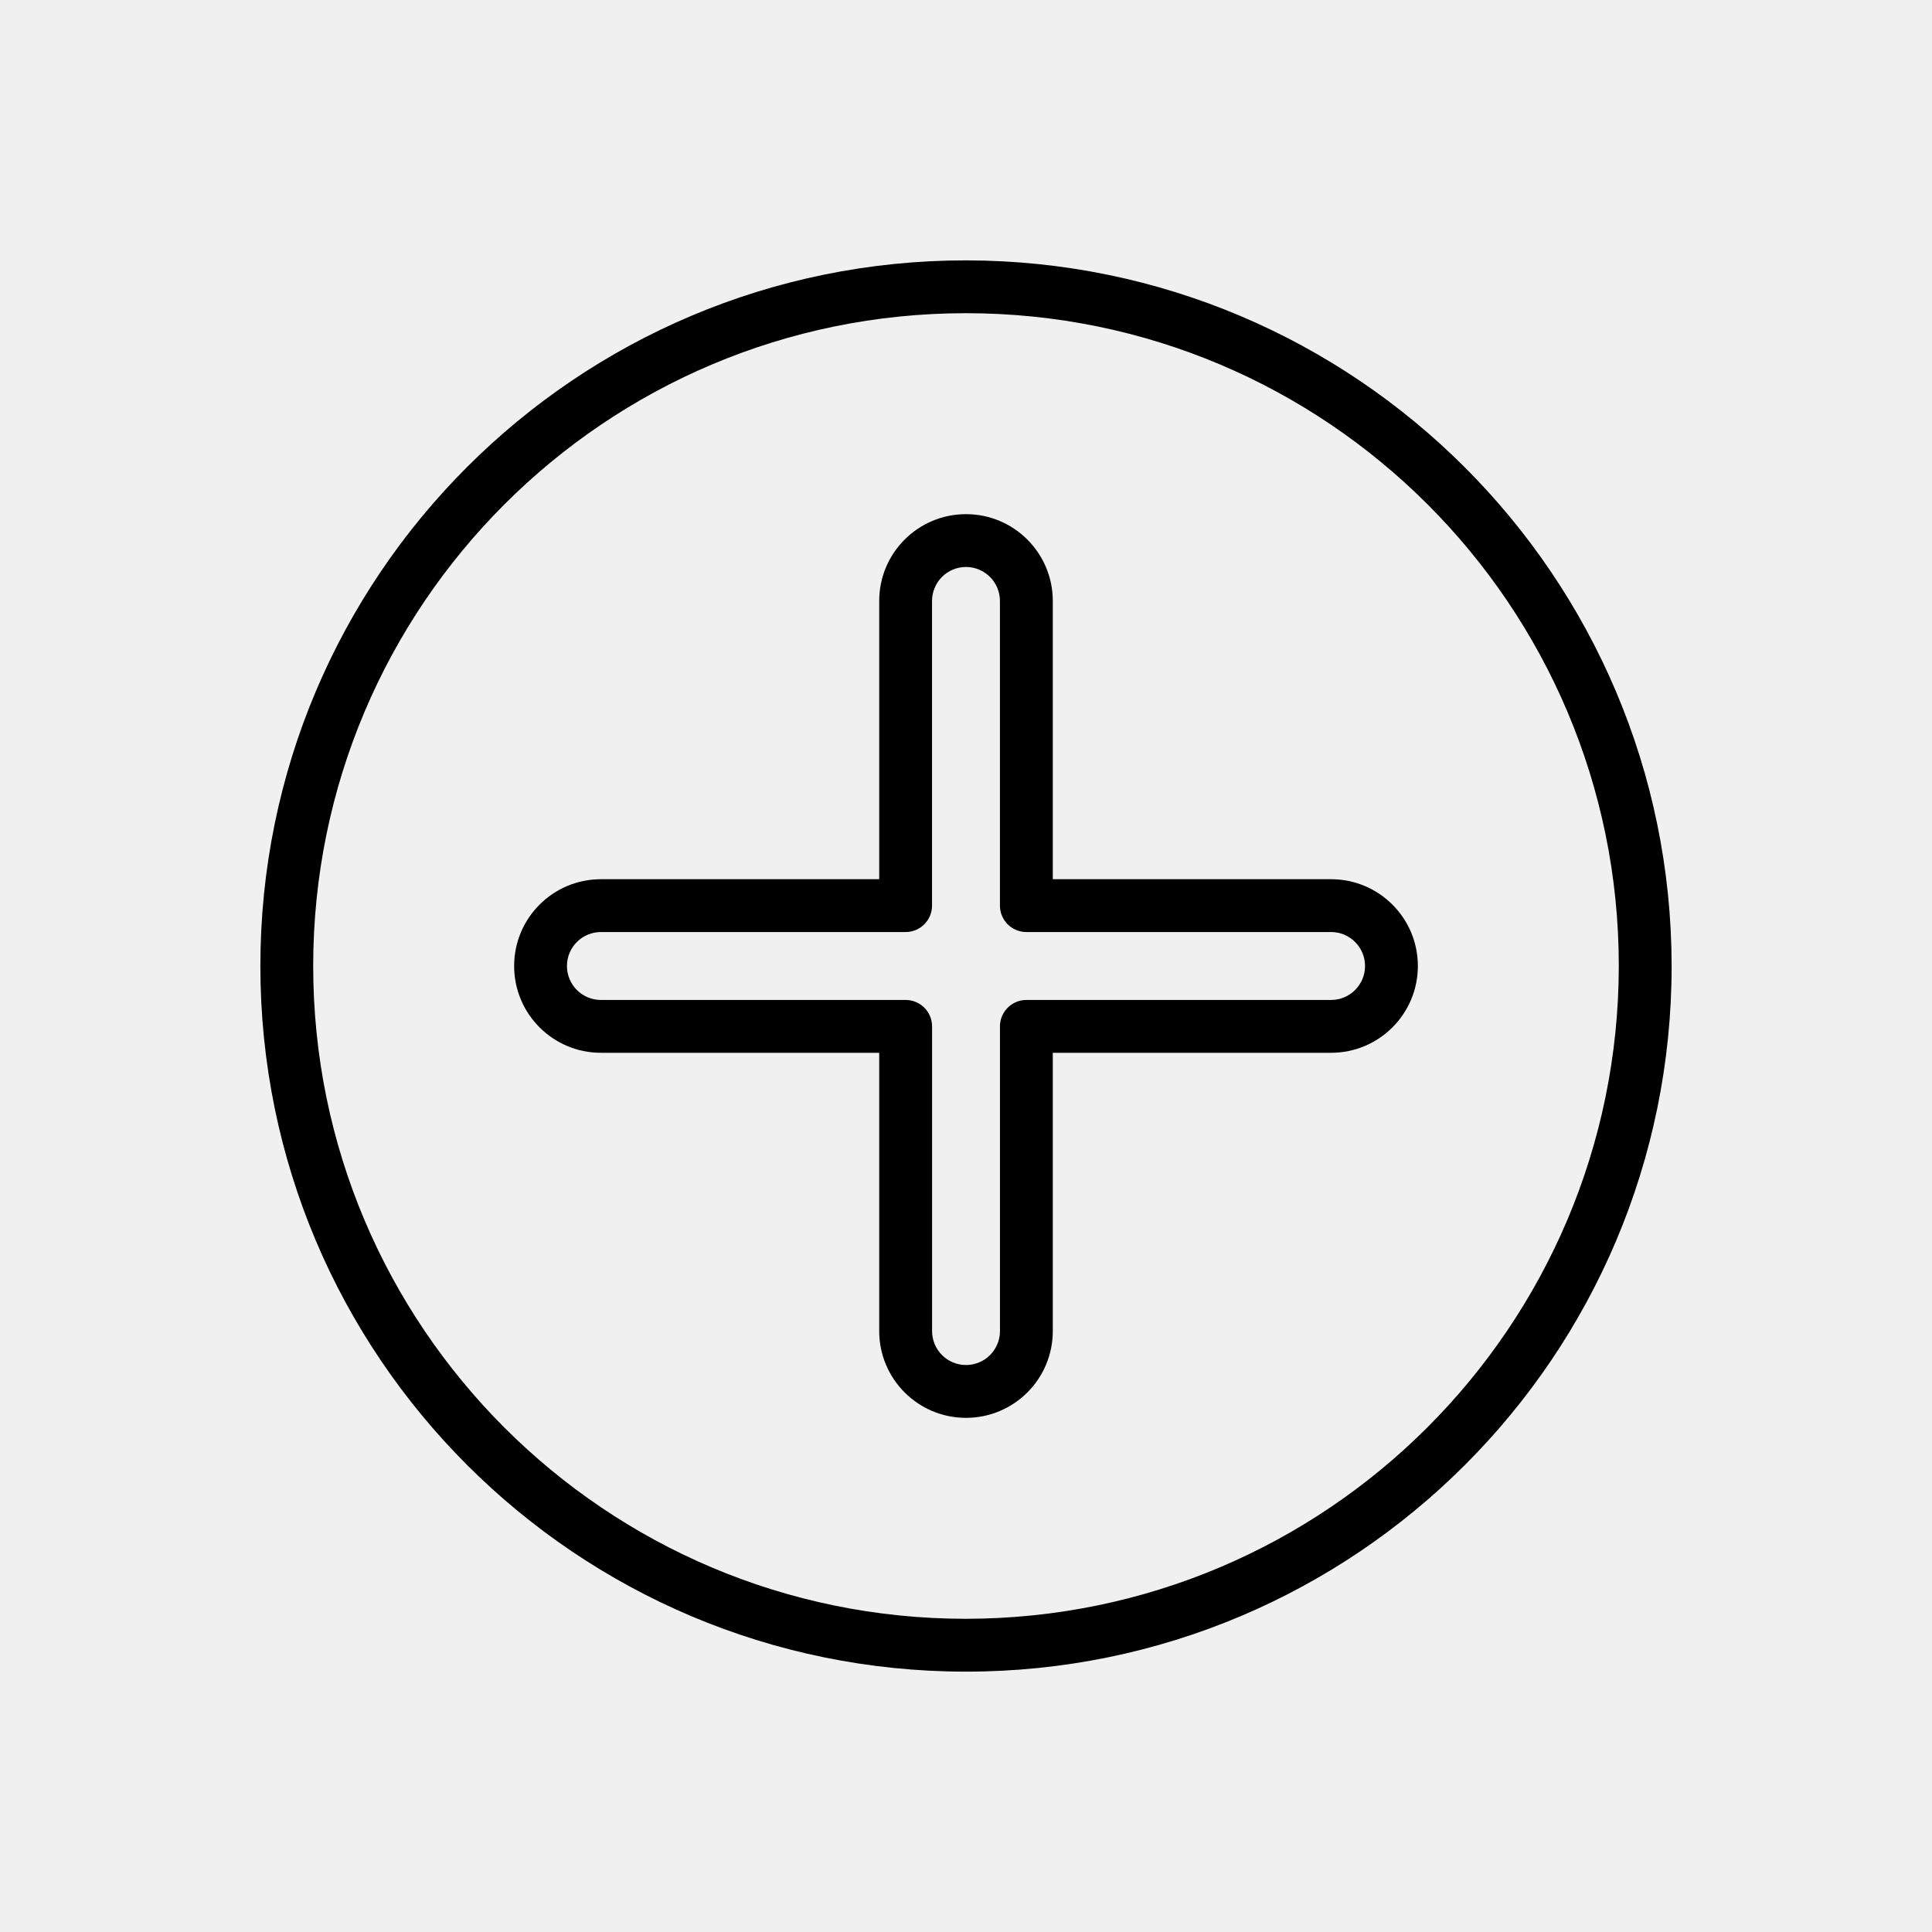
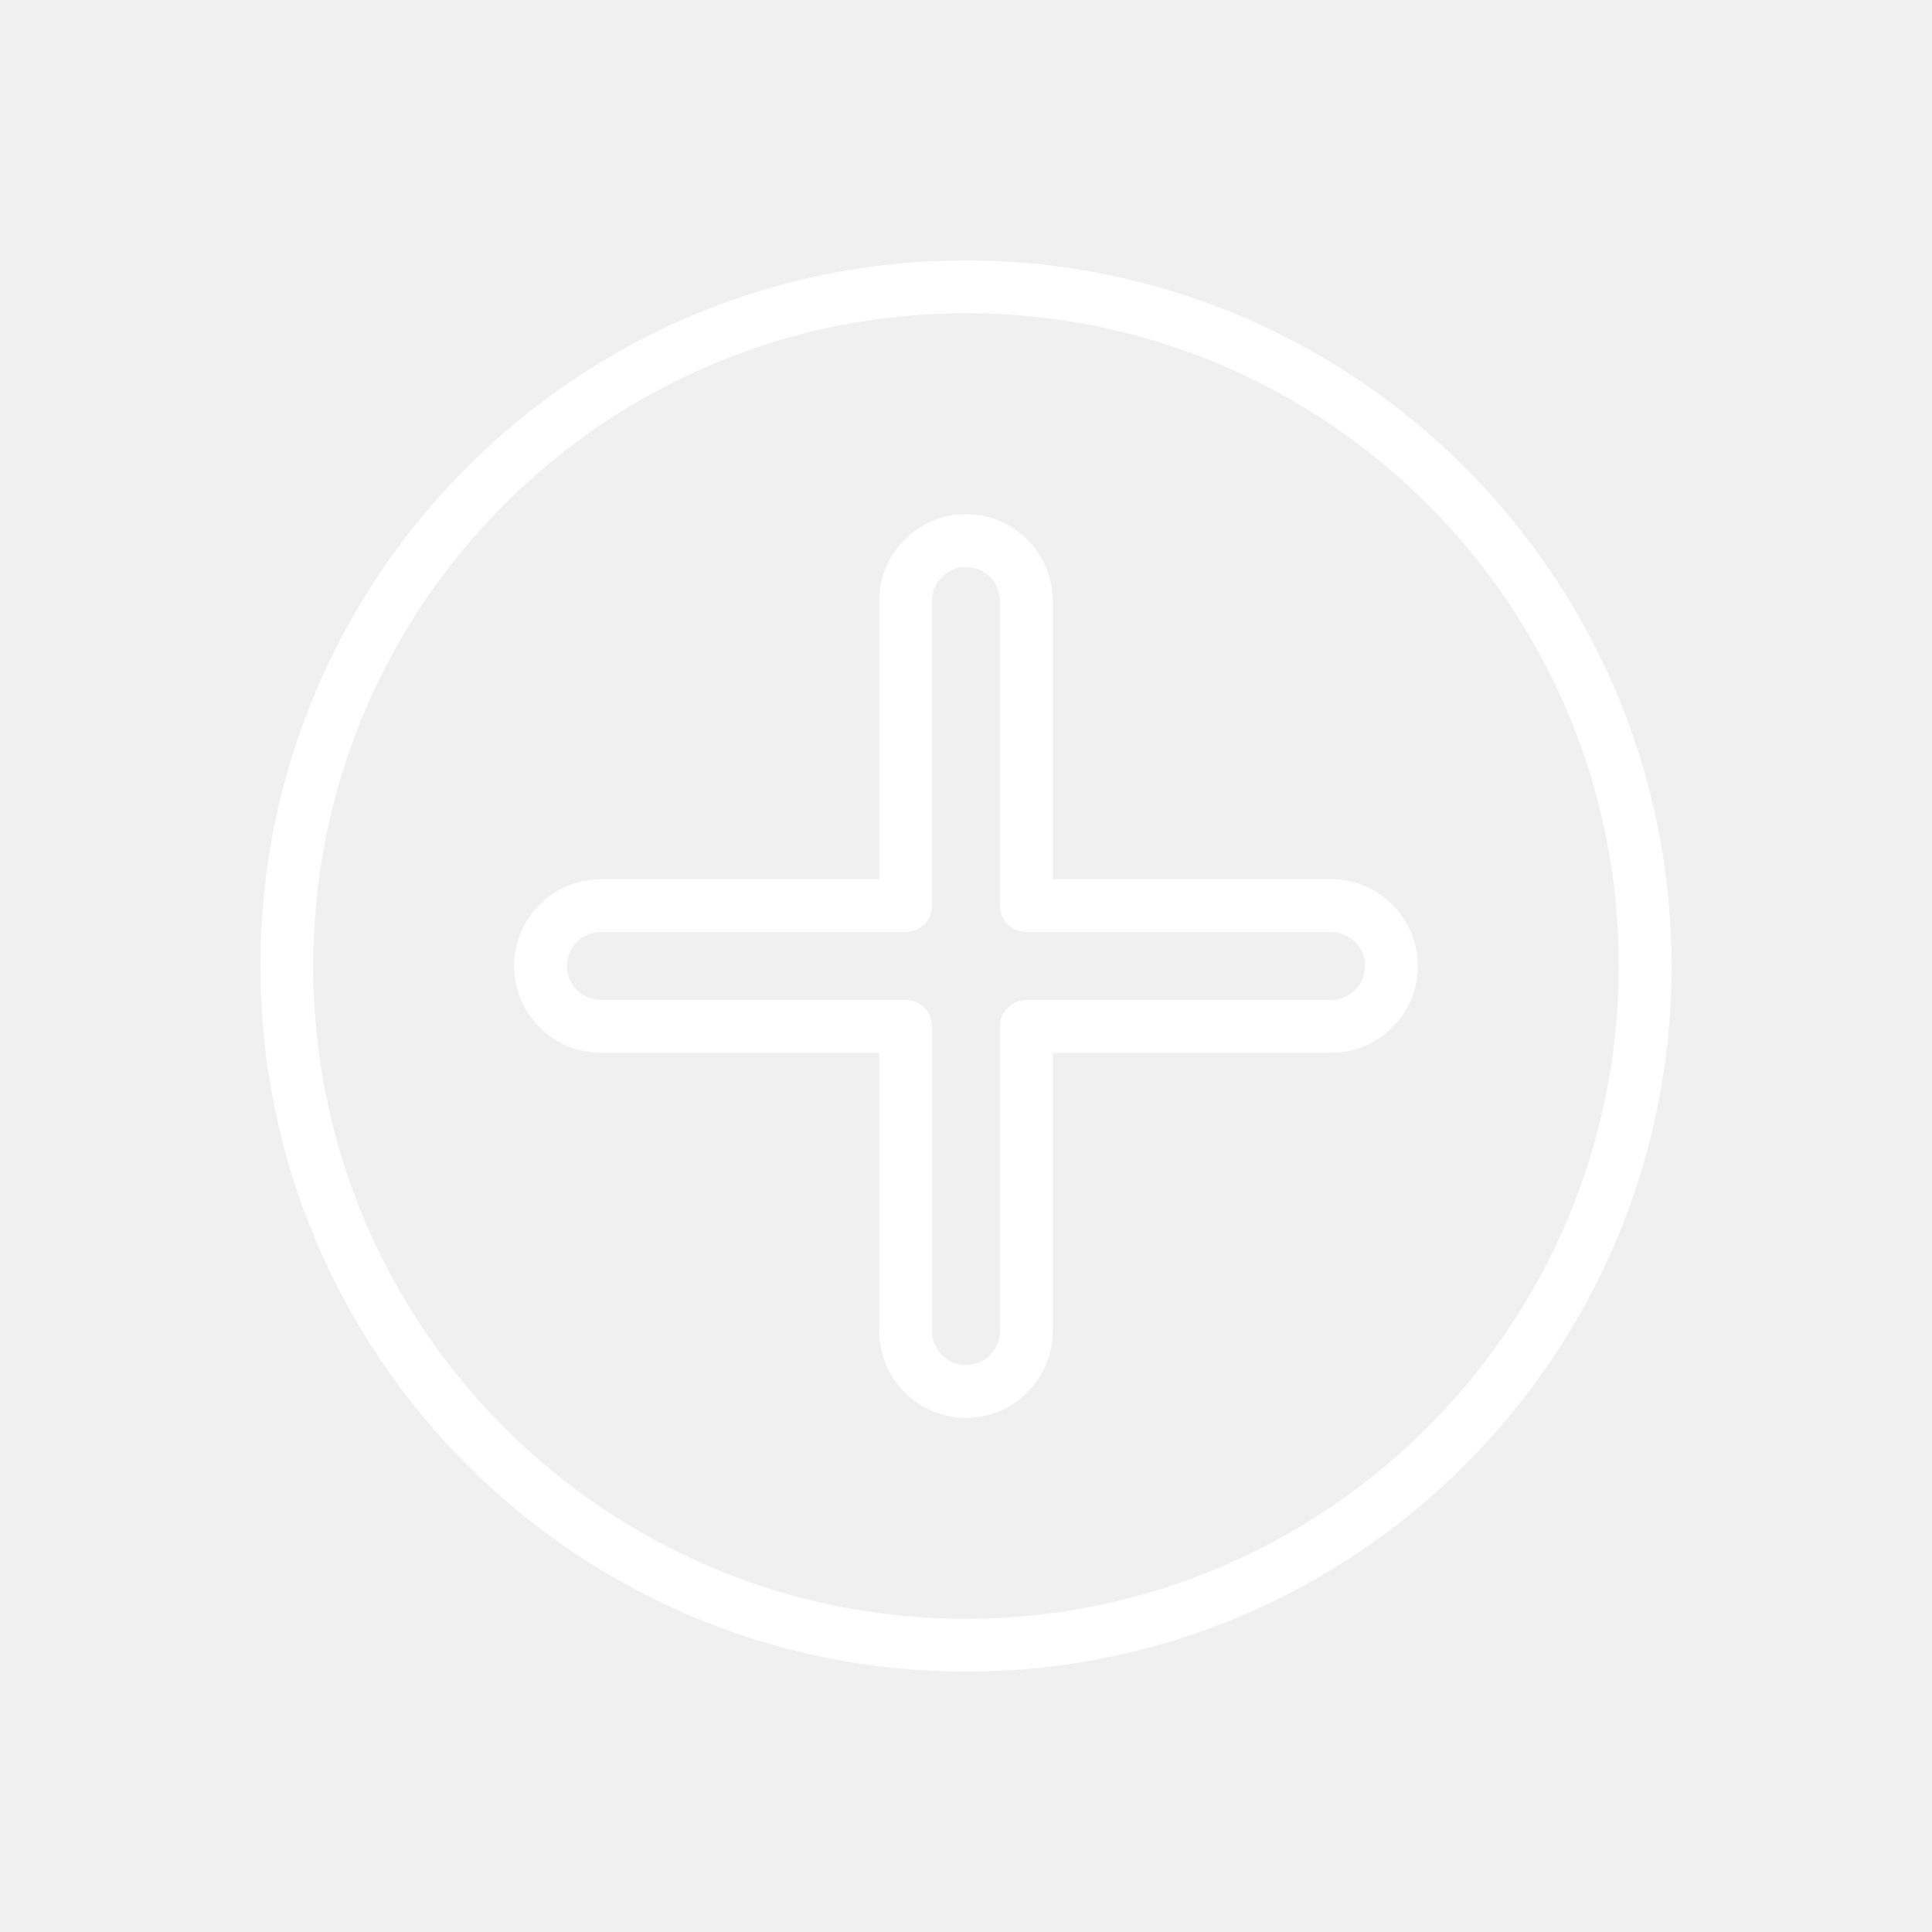
- <svg xmlns="http://www.w3.org/2000/svg" fill="#000000" width="512" height="512" viewBox="0 0 128 128">
+ <svg xmlns="http://www.w3.org/2000/svg" fill="#FFFFFF" width="512" height="512" viewBox="0 0 128 128">
  <path d="M88.187,58.25H69.75V39.813A5.751,5.751,0,0,0,64,34.064h0a5.75,5.75,0,0,0-5.75,5.75V58.25H39.813a5.75,5.75,0,0,0,0,11.5H58.25V88.187A5.75,5.75,0,0,0,64,93.936h0a5.75,5.75,0,0,0,5.75-5.75V69.75H88.187a5.75,5.75,0,1,0,0-11.5Zm0,8H68A1.751,1.751,0,0,0,66.25,68V88.187A2.248,2.248,0,0,1,64,90.436h0a2.248,2.248,0,0,1-2.247-2.249V68A1.75,1.75,0,0,0,60,66.25H39.812a2.25,2.25,0,0,1,0-4.5H60A1.75,1.75,0,0,0,61.75,60V39.813A2.248,2.248,0,0,1,64,37.564h0a2.252,2.252,0,0,1,2.248,2.249V60A1.75,1.75,0,0,0,68,61.75H88.187a2.25,2.25,0,1,1,0,4.5Z" />
  <path d="M64,17.25A46.75,46.75,0,1,0,110.75,64,46.8,46.8,0,0,0,64,17.25Zm0,90A43.25,43.25,0,1,1,107.25,64,43.3,43.3,0,0,1,64,107.25Z" />
</svg>
